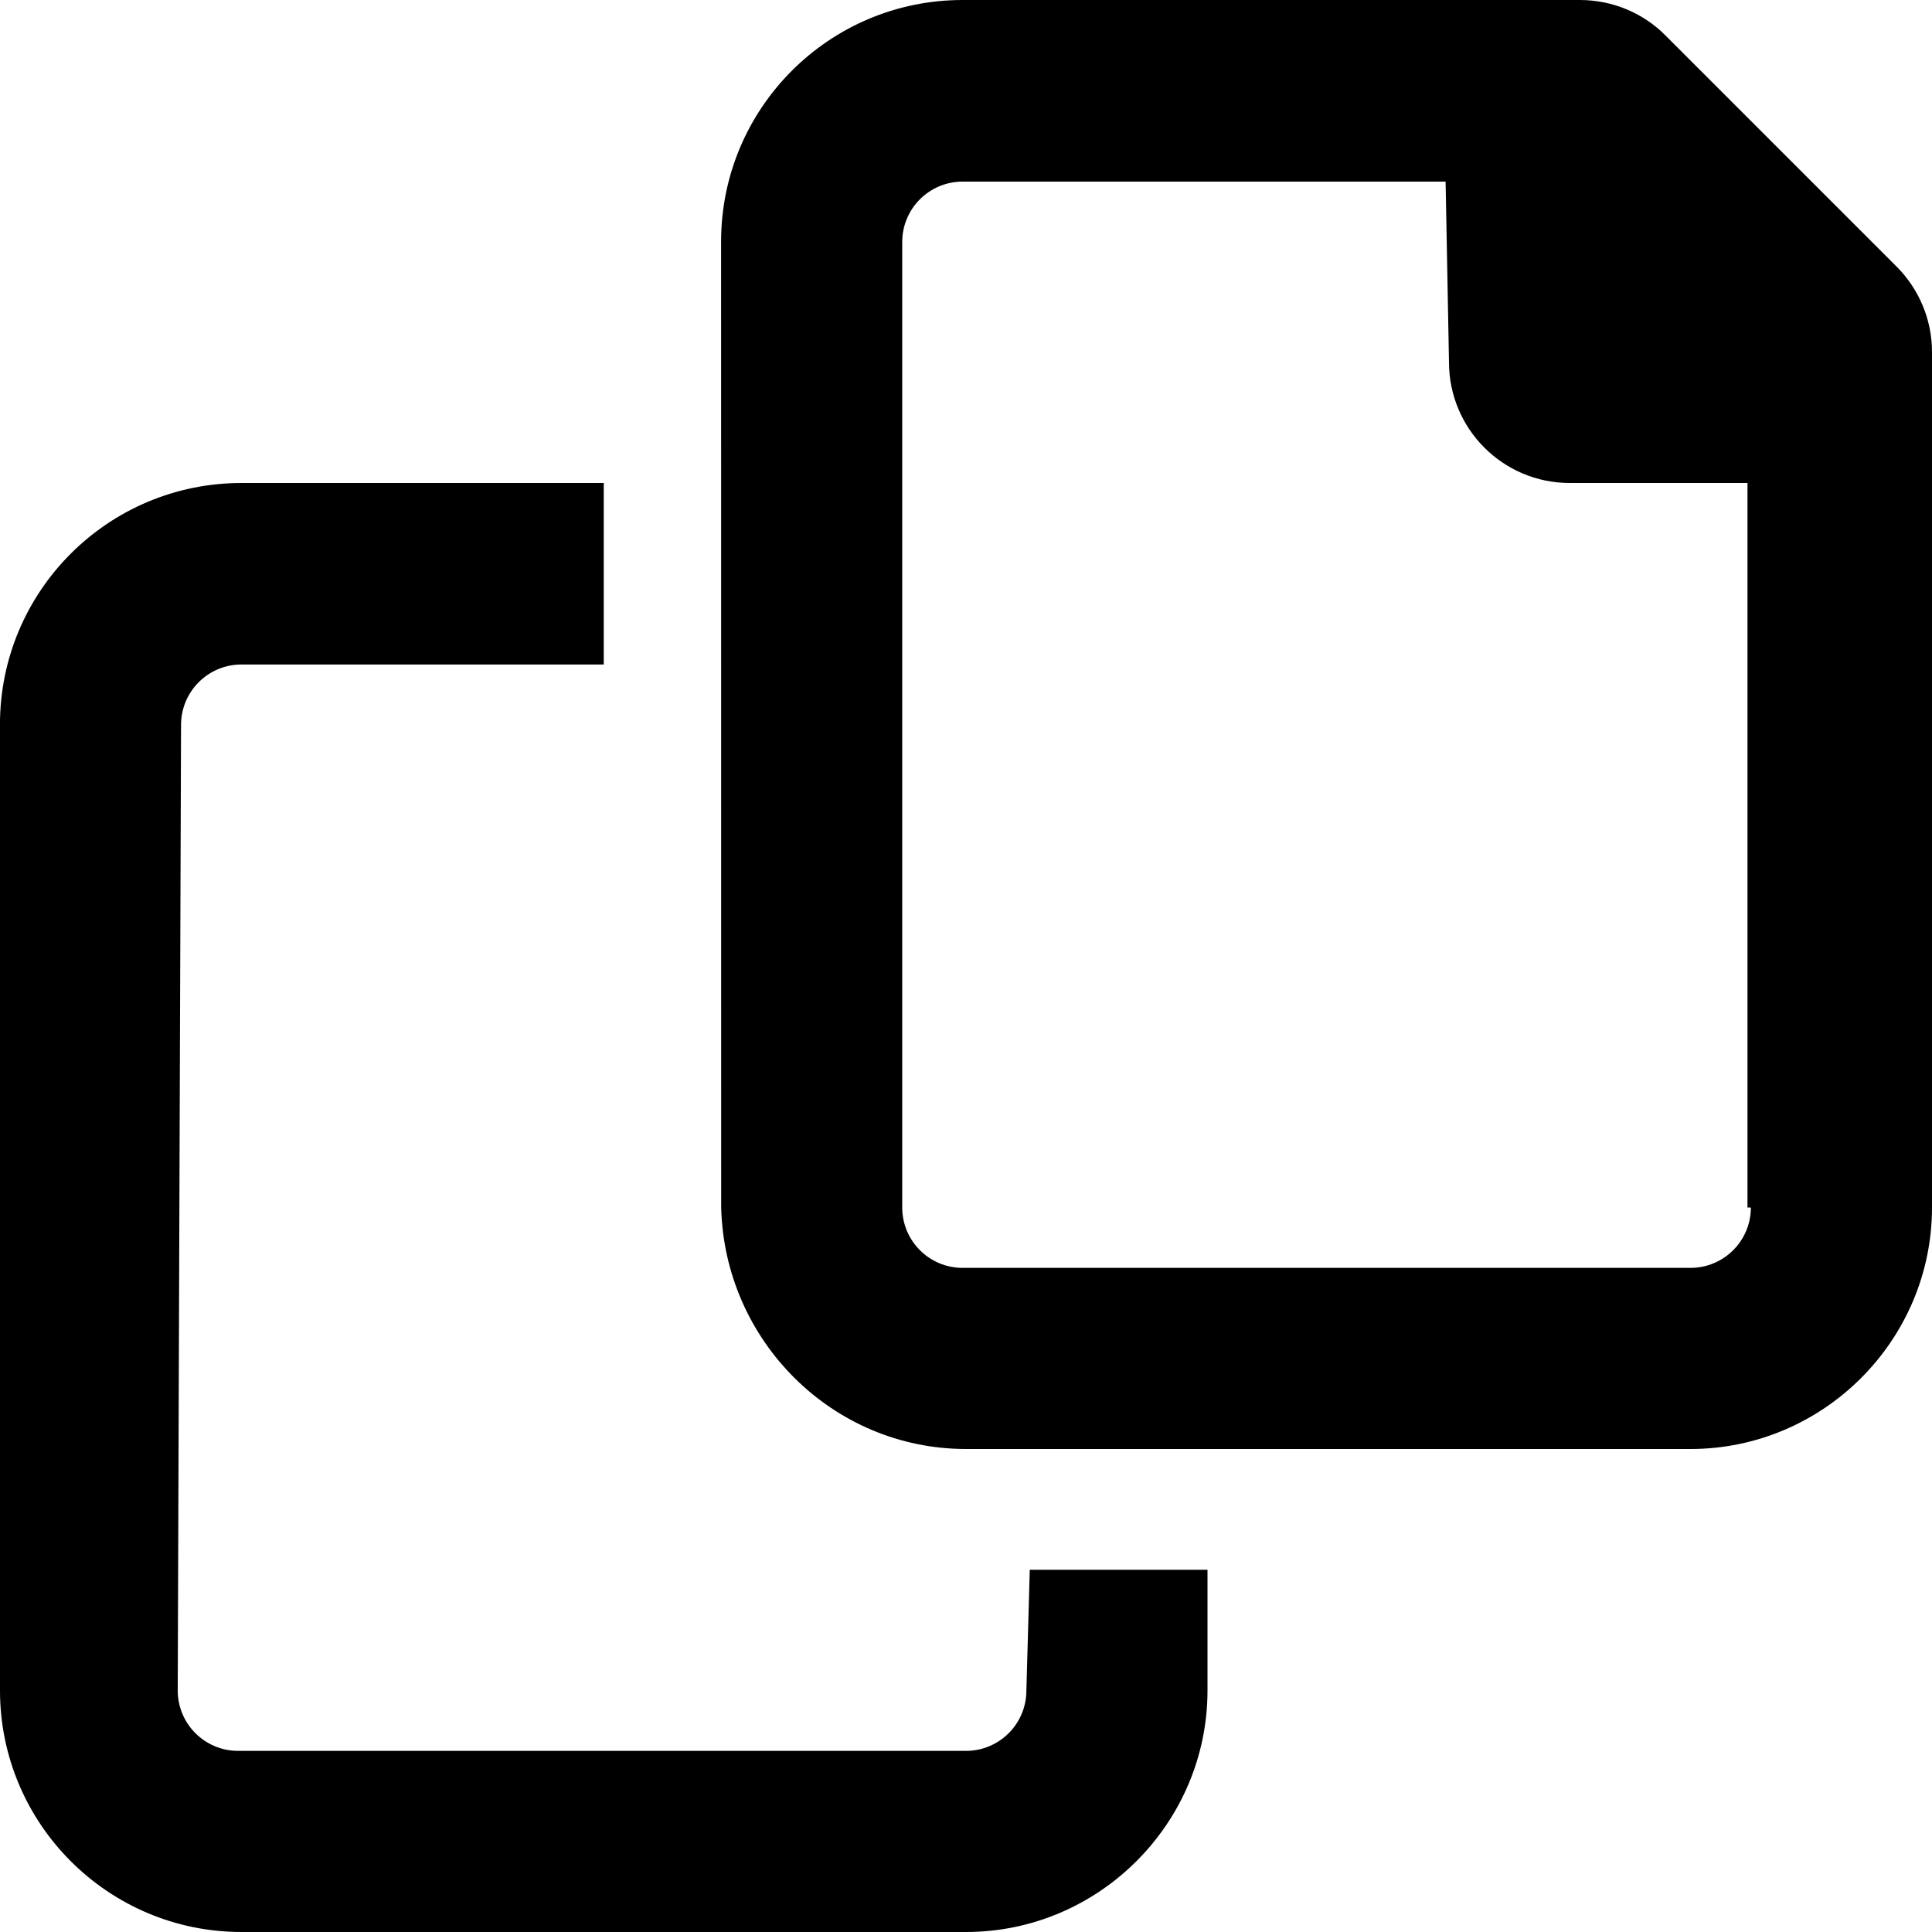
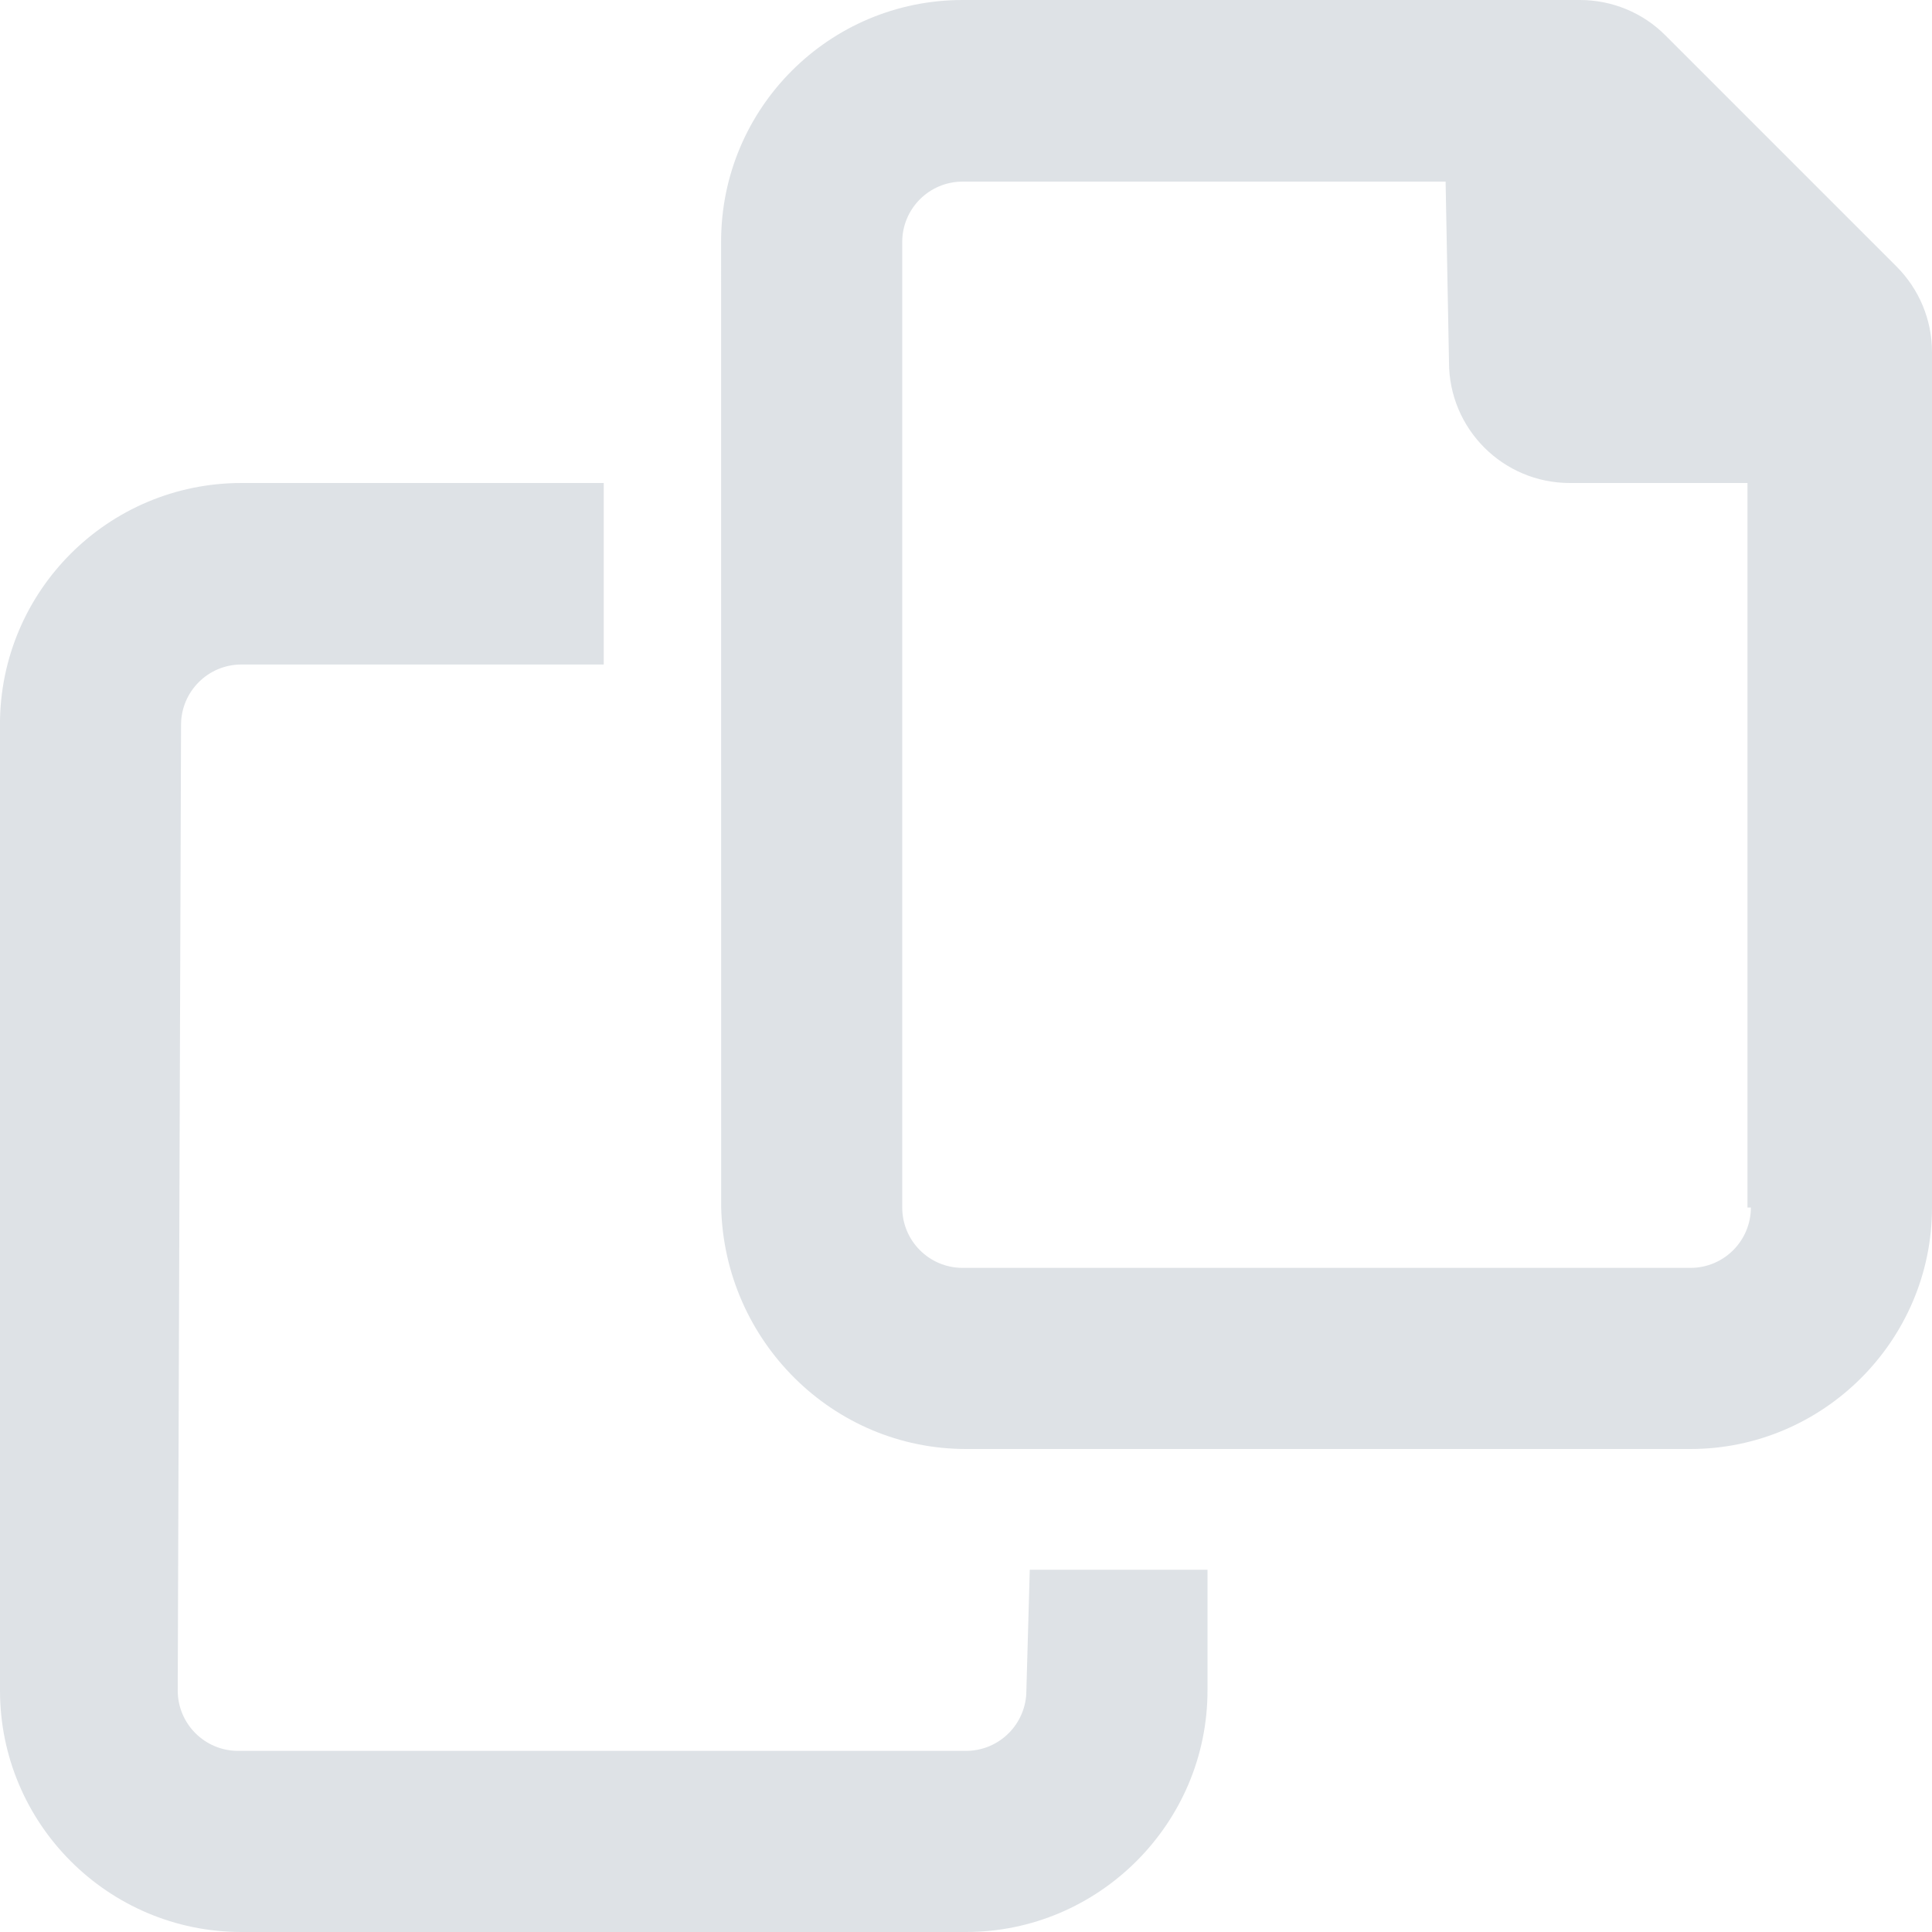
<svg xmlns="http://www.w3.org/2000/svg" viewBox="0 0 512 512">
-   <path fill="black" d="M502.6 70.63l-61.25-61.25C435.4 3.371 427.2 0 418.7 0H255.1c-35.35 0-64 28.66-64 64l.019 256C192 355.4 220.7 384 256 384h192c35.2 0 64-28.8 64-64V93.25C512 84.77 508.6 76.63 502.6 70.63zM464 320c0 8.836-7.164 16-16 16H255.1c-8.838 0-16-7.164-16-16L239.1 64.13c0-8.836 7.164-16 16-16h128L384 96c0 17.67 14.33 32 32 32h47.1V320zM272 448c0 8.836-7.164 16-16 16H63.1c-8.838 0-16-7.164-16-16L47.98 192.1c0-8.836 7.164-16 16-16H160V128H63.99c-35.35 0-64 28.65-64 64l.01 256C.002 483.3 28.66 512 64 512h192c35.2 0 64-28.8 64-64v-32h-47.1L272 448z" />
+   <path fill="#dee2e6" d="M502.6 70.63l-61.25-61.25C435.4 3.371 427.2 0 418.7 0H255.1c-35.35 0-64 28.66-64 64l.019 256C192 355.4 220.7 384 256 384h192c35.2 0 64-28.8 64-64V93.25C512 84.77 508.6 76.63 502.6 70.63zM464 320c0 8.836-7.164 16-16 16H255.1c-8.838 0-16-7.164-16-16L239.1 64.13c0-8.836 7.164-16 16-16h128L384 96c0 17.67 14.33 32 32 32h47.1V320zM272 448c0 8.836-7.164 16-16 16H63.1c-8.838 0-16-7.164-16-16L47.98 192.1c0-8.836 7.164-16 16-16H160V128H63.99c-35.35 0-64 28.65-64 64l.01 256C.002 483.3 28.66 512 64 512h192c35.2 0 64-28.8 64-64v-32h-47.1L272 448z" />
</svg>
